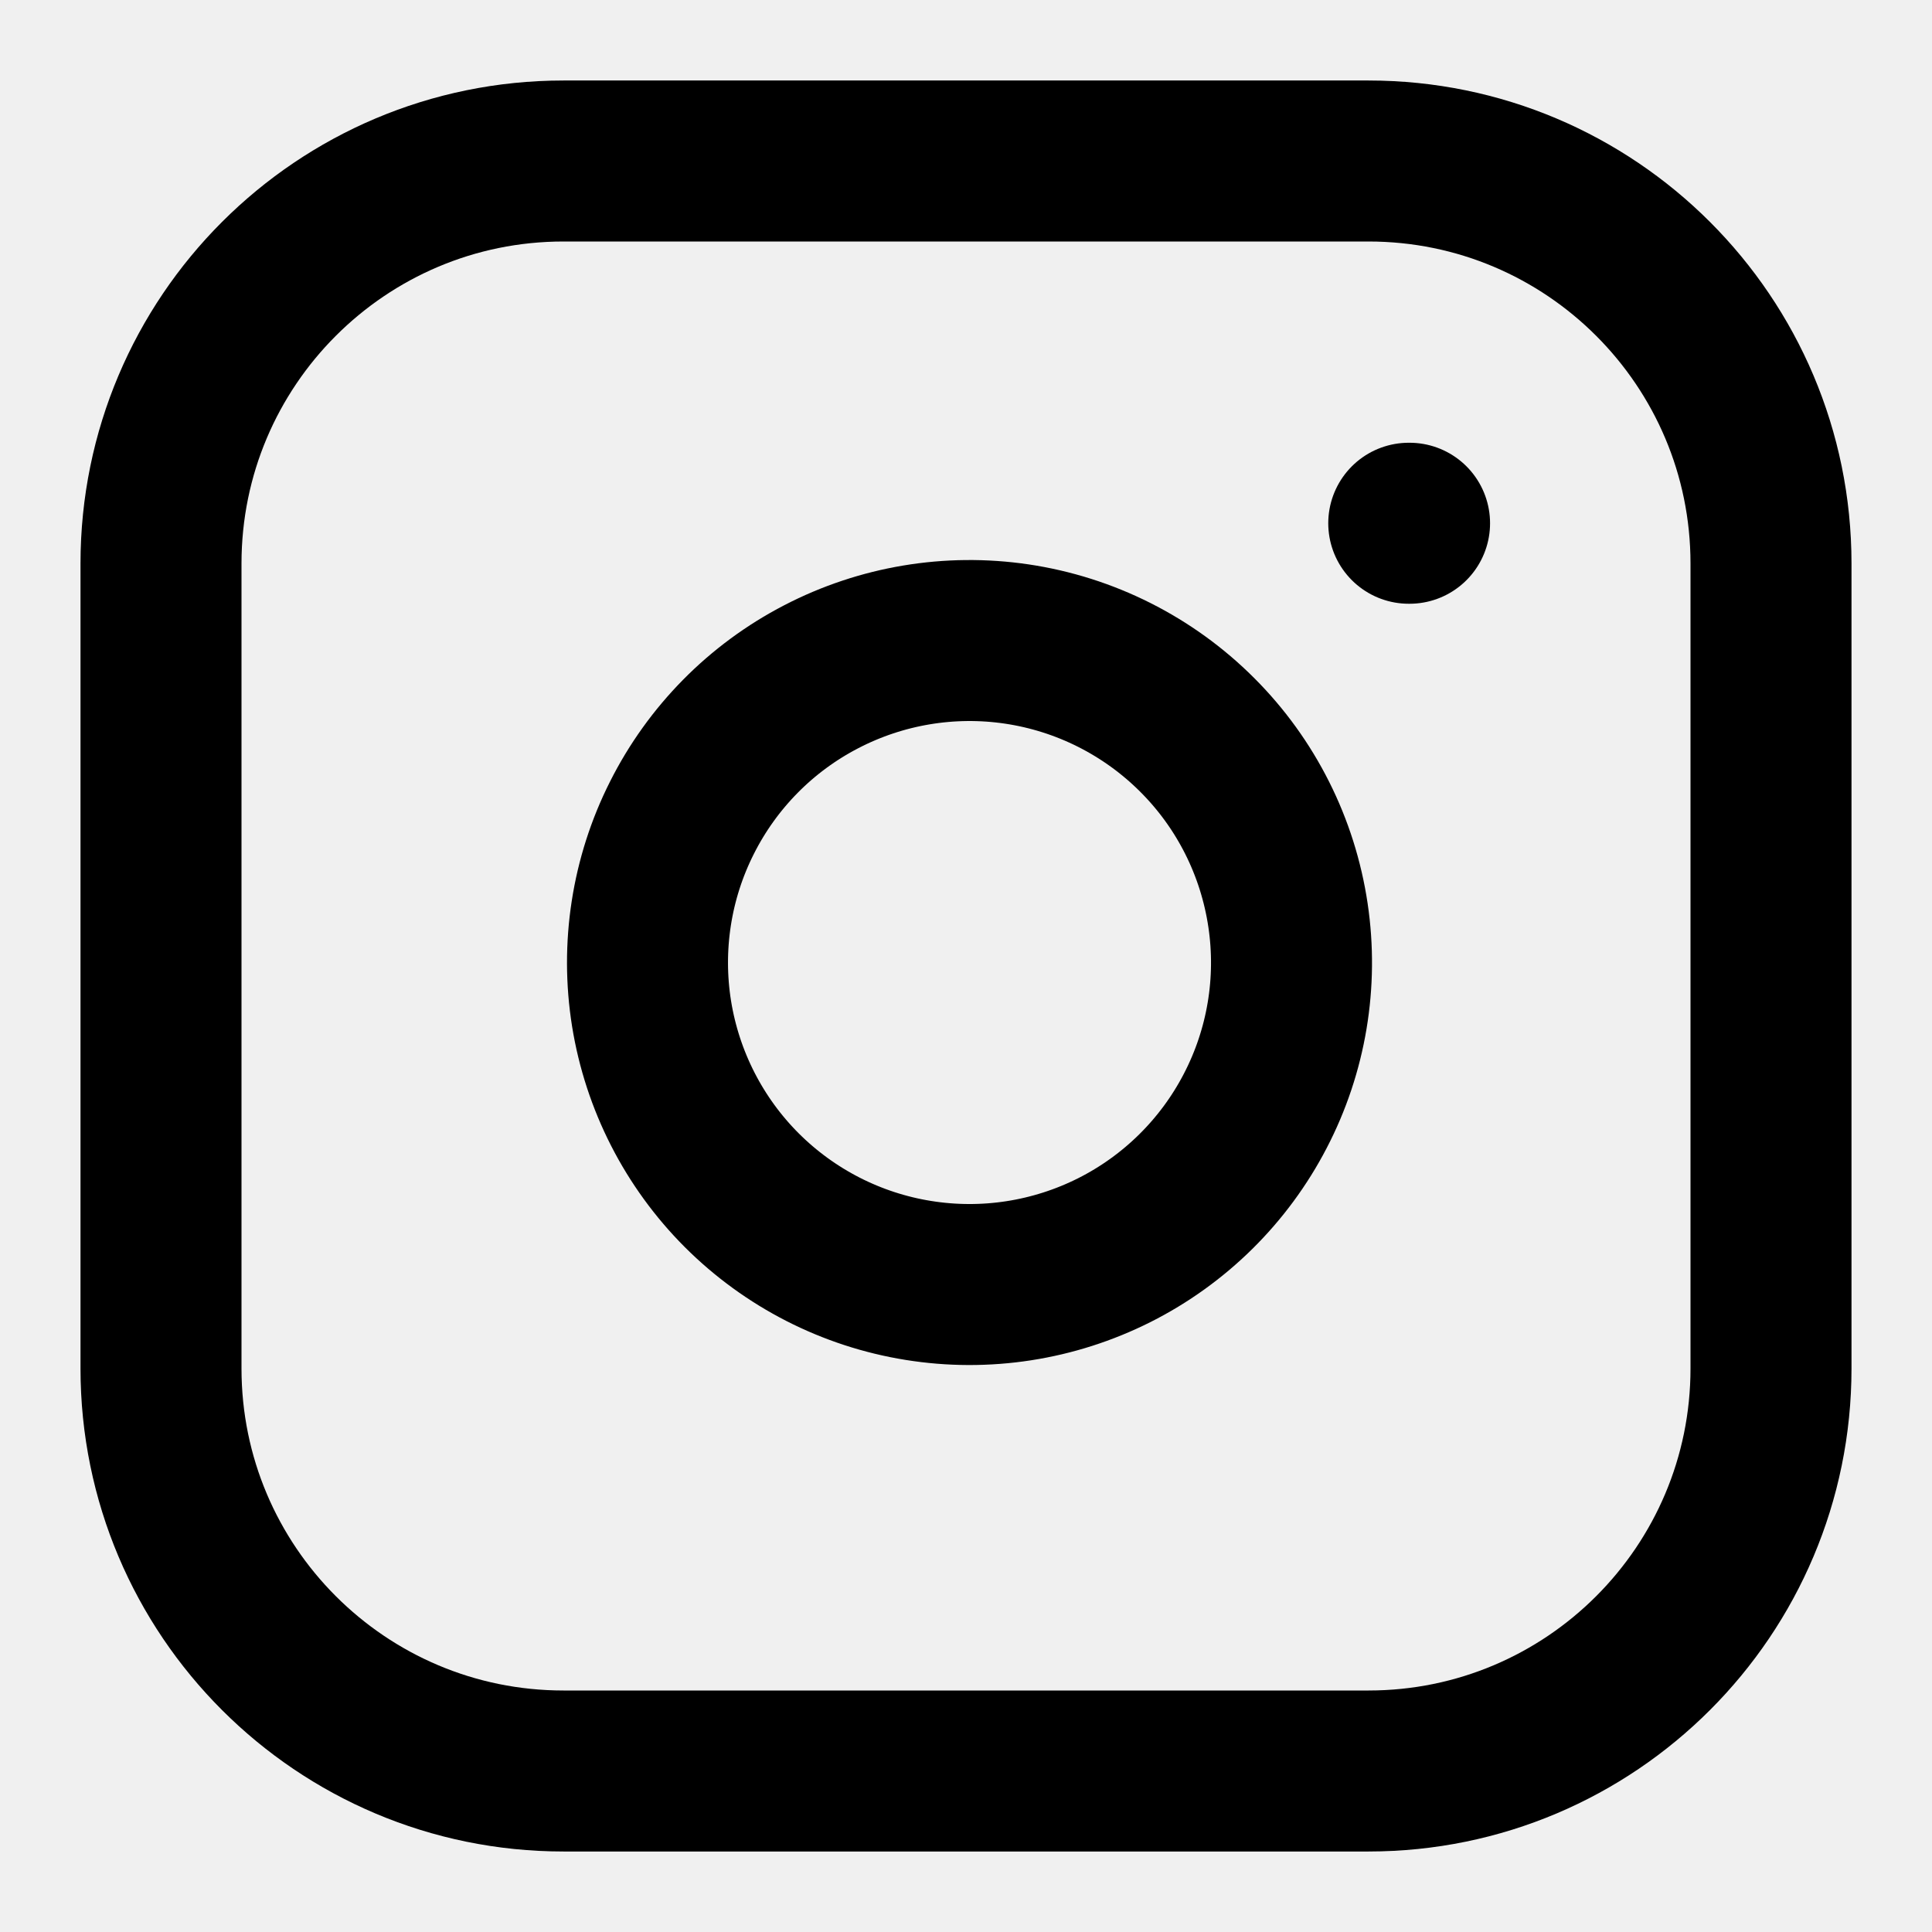
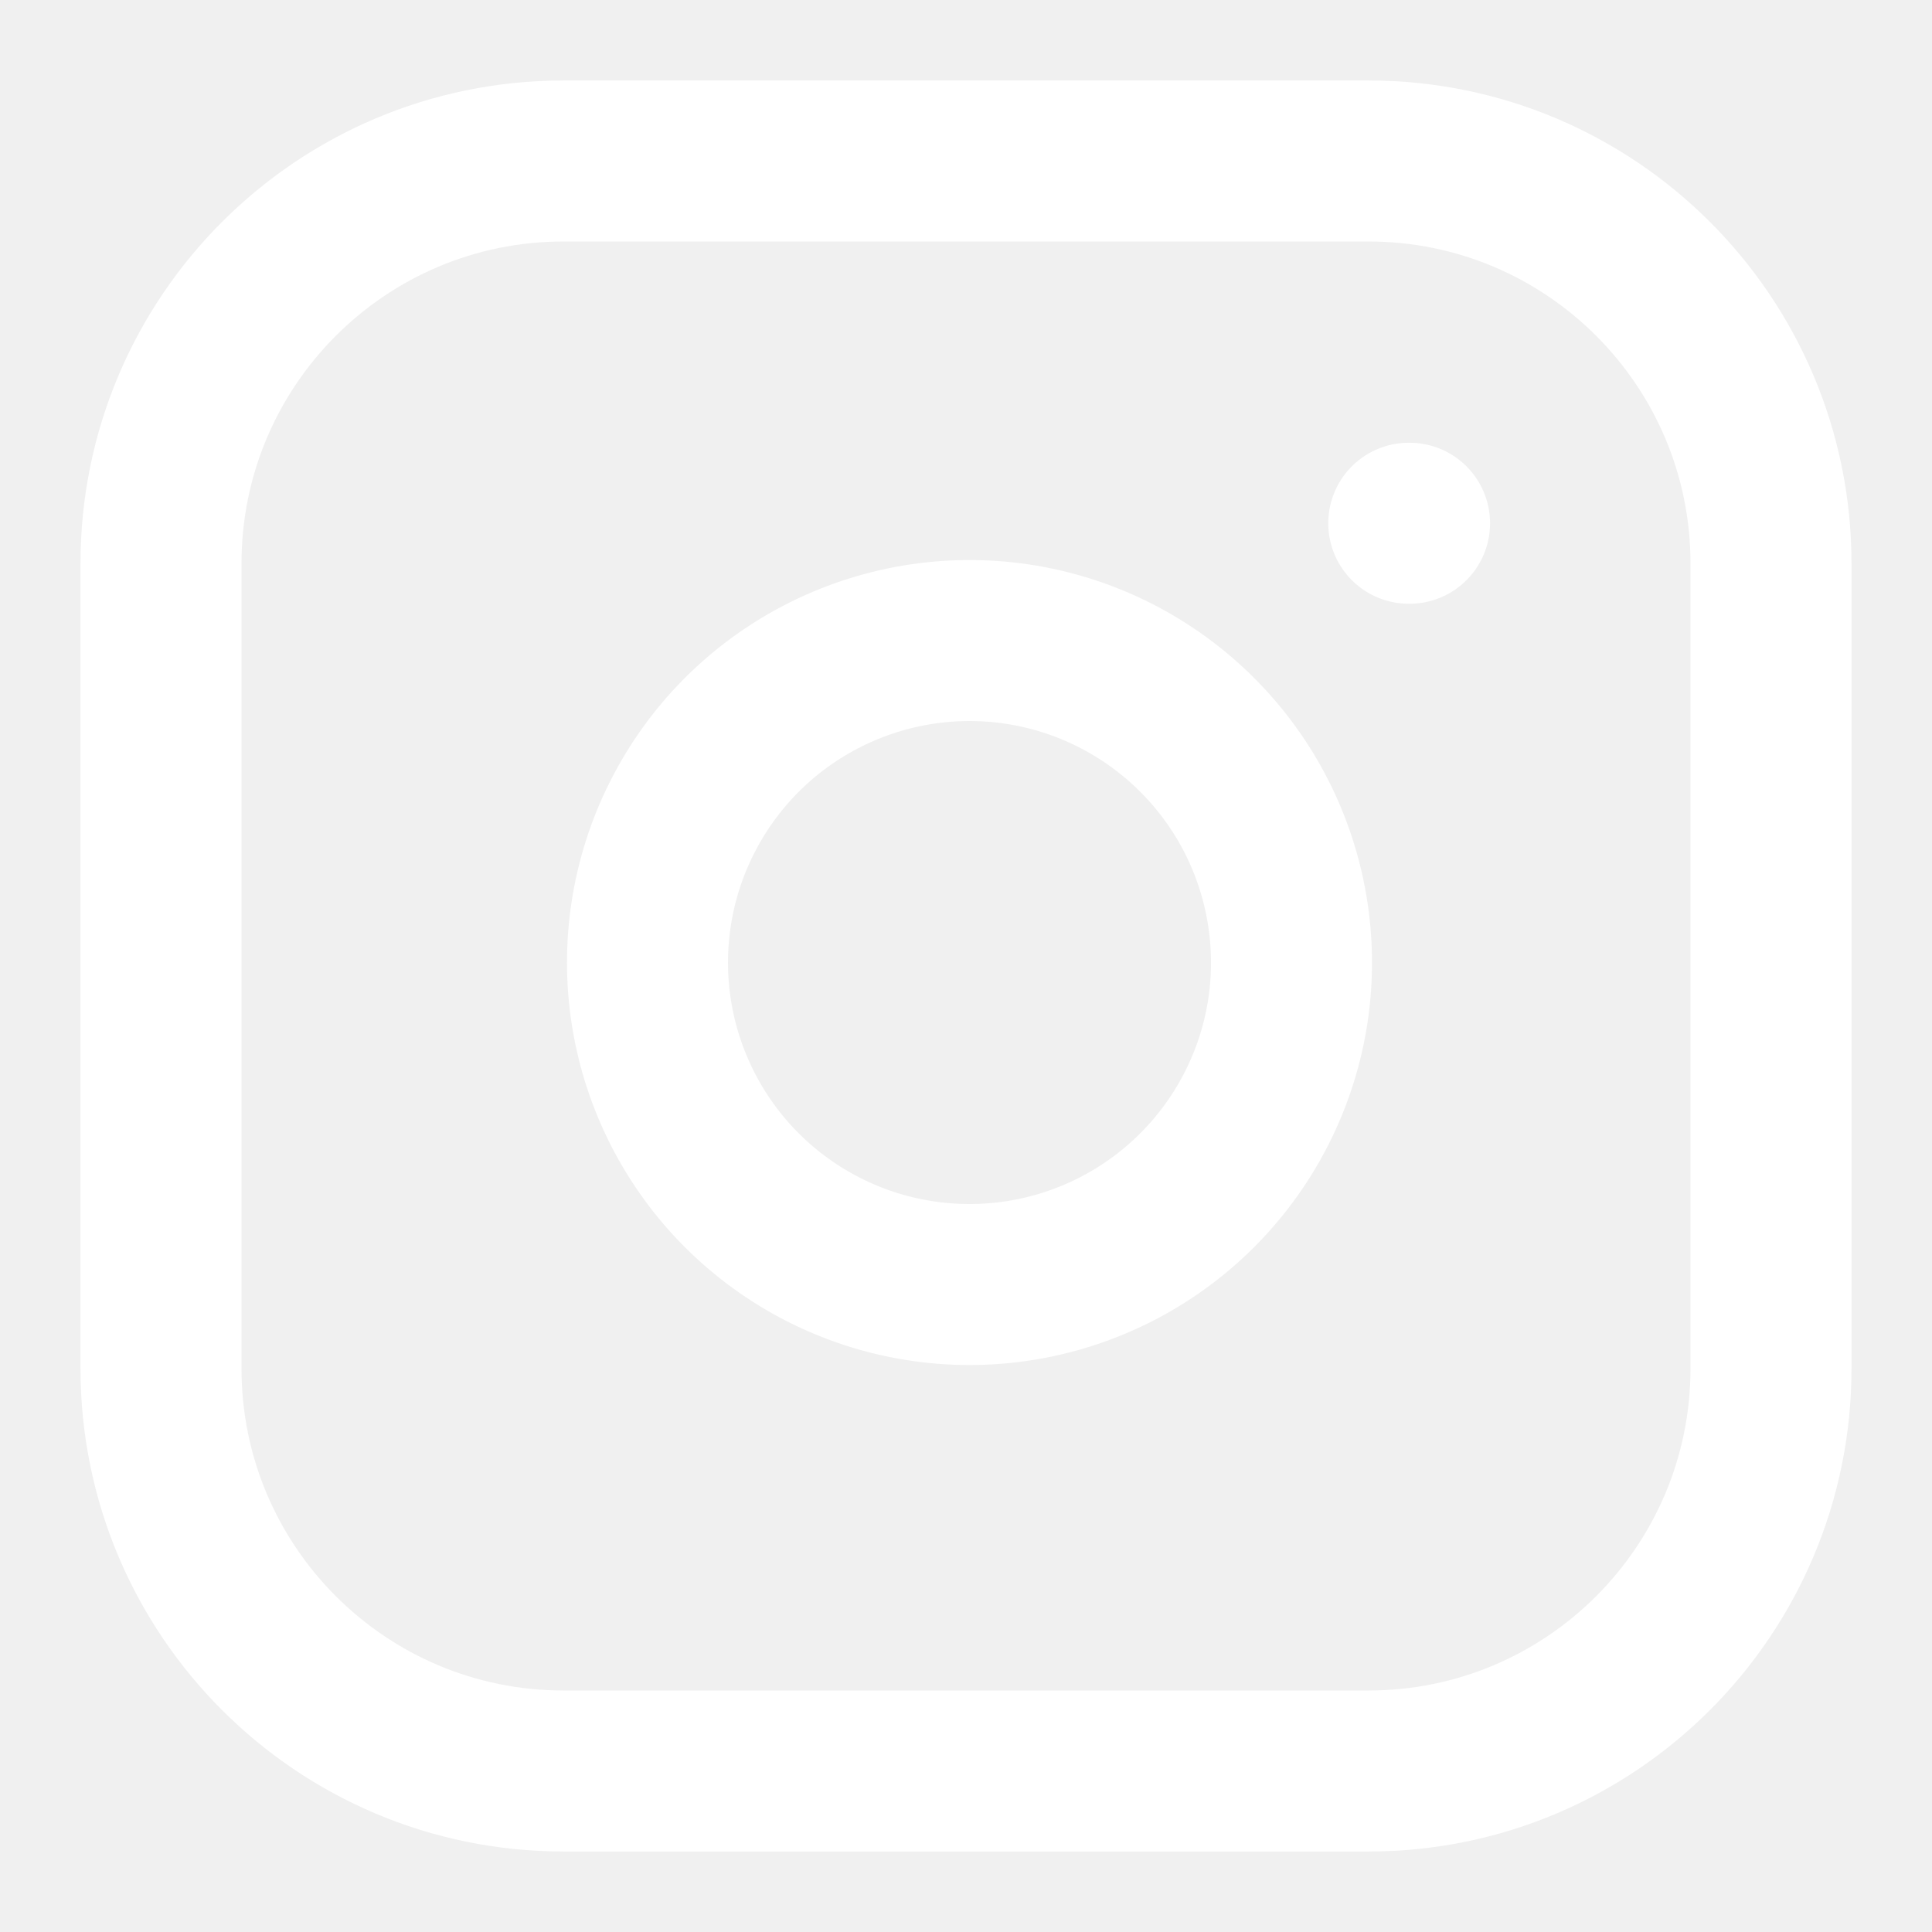
<svg xmlns="http://www.w3.org/2000/svg" width="24" height="24" viewBox="0 0 24 24" fill="none">
-   <path d="M17 2H7C4.239 2 2 4.239 2 7V17C2 19.761 4.239 22 7 22H17C19.761 22 22 19.761 22 17V7C22 4.239 19.761 2 17 2Z" stroke="black" stroke-width="2" stroke-linecap="round" stroke-linejoin="round" />
-   <path d="M16 11.37C16.124 12.203 15.982 13.053 15.594 13.799C15.207 14.546 14.593 15.152 13.842 15.53C13.09 15.908 12.239 16.04 11.408 15.906C10.577 15.773 9.81 15.38 9.215 14.786C8.62 14.191 8.228 13.423 8.094 12.592C7.961 11.762 8.092 10.91 8.471 10.159C8.849 9.407 9.454 8.794 10.201 8.407C10.948 8.019 11.798 7.877 12.63 8C13.479 8.126 14.265 8.522 14.872 9.129C15.479 9.735 15.874 10.521 16 11.37Z" stroke="black" stroke-width="2" stroke-linecap="round" stroke-linejoin="round" />
-   <path d="M17.5 6.5H17.51" stroke="black" stroke-width="2" stroke-linecap="round" stroke-linejoin="round" />
+   <path d="M17 2H7C4.239 2 2 4.239 2 7V17C2 19.761 4.239 22 7 22H17C19.761 22 22 19.761 22 17V7C22 4.239 19.761 2 17 2Z" stroke="white" stroke-width="2" stroke-linecap="round" stroke-linejoin="round" />
+   <path d="M16 11.37C16.124 12.203 15.982 13.053 15.594 13.799C15.207 14.546 14.593 15.152 13.842 15.53C13.09 15.908 12.239 16.04 11.408 15.906C10.577 15.773 9.81 15.38 9.215 14.786C8.62 14.191 8.228 13.423 8.094 12.592C7.961 11.762 8.092 10.91 8.471 10.159C8.849 9.407 9.454 8.794 10.201 8.407C10.948 8.019 11.798 7.877 12.63 8C13.479 8.126 14.265 8.522 14.872 9.129C15.479 9.735 15.874 10.521 16 11.37Z" stroke="white" stroke-width="2" stroke-linecap="round" stroke-linejoin="round" />
+   <path d="M17.5 6.5H17.51" stroke="white" stroke-width="2" stroke-linecap="round" stroke-linejoin="round" />
</svg>
